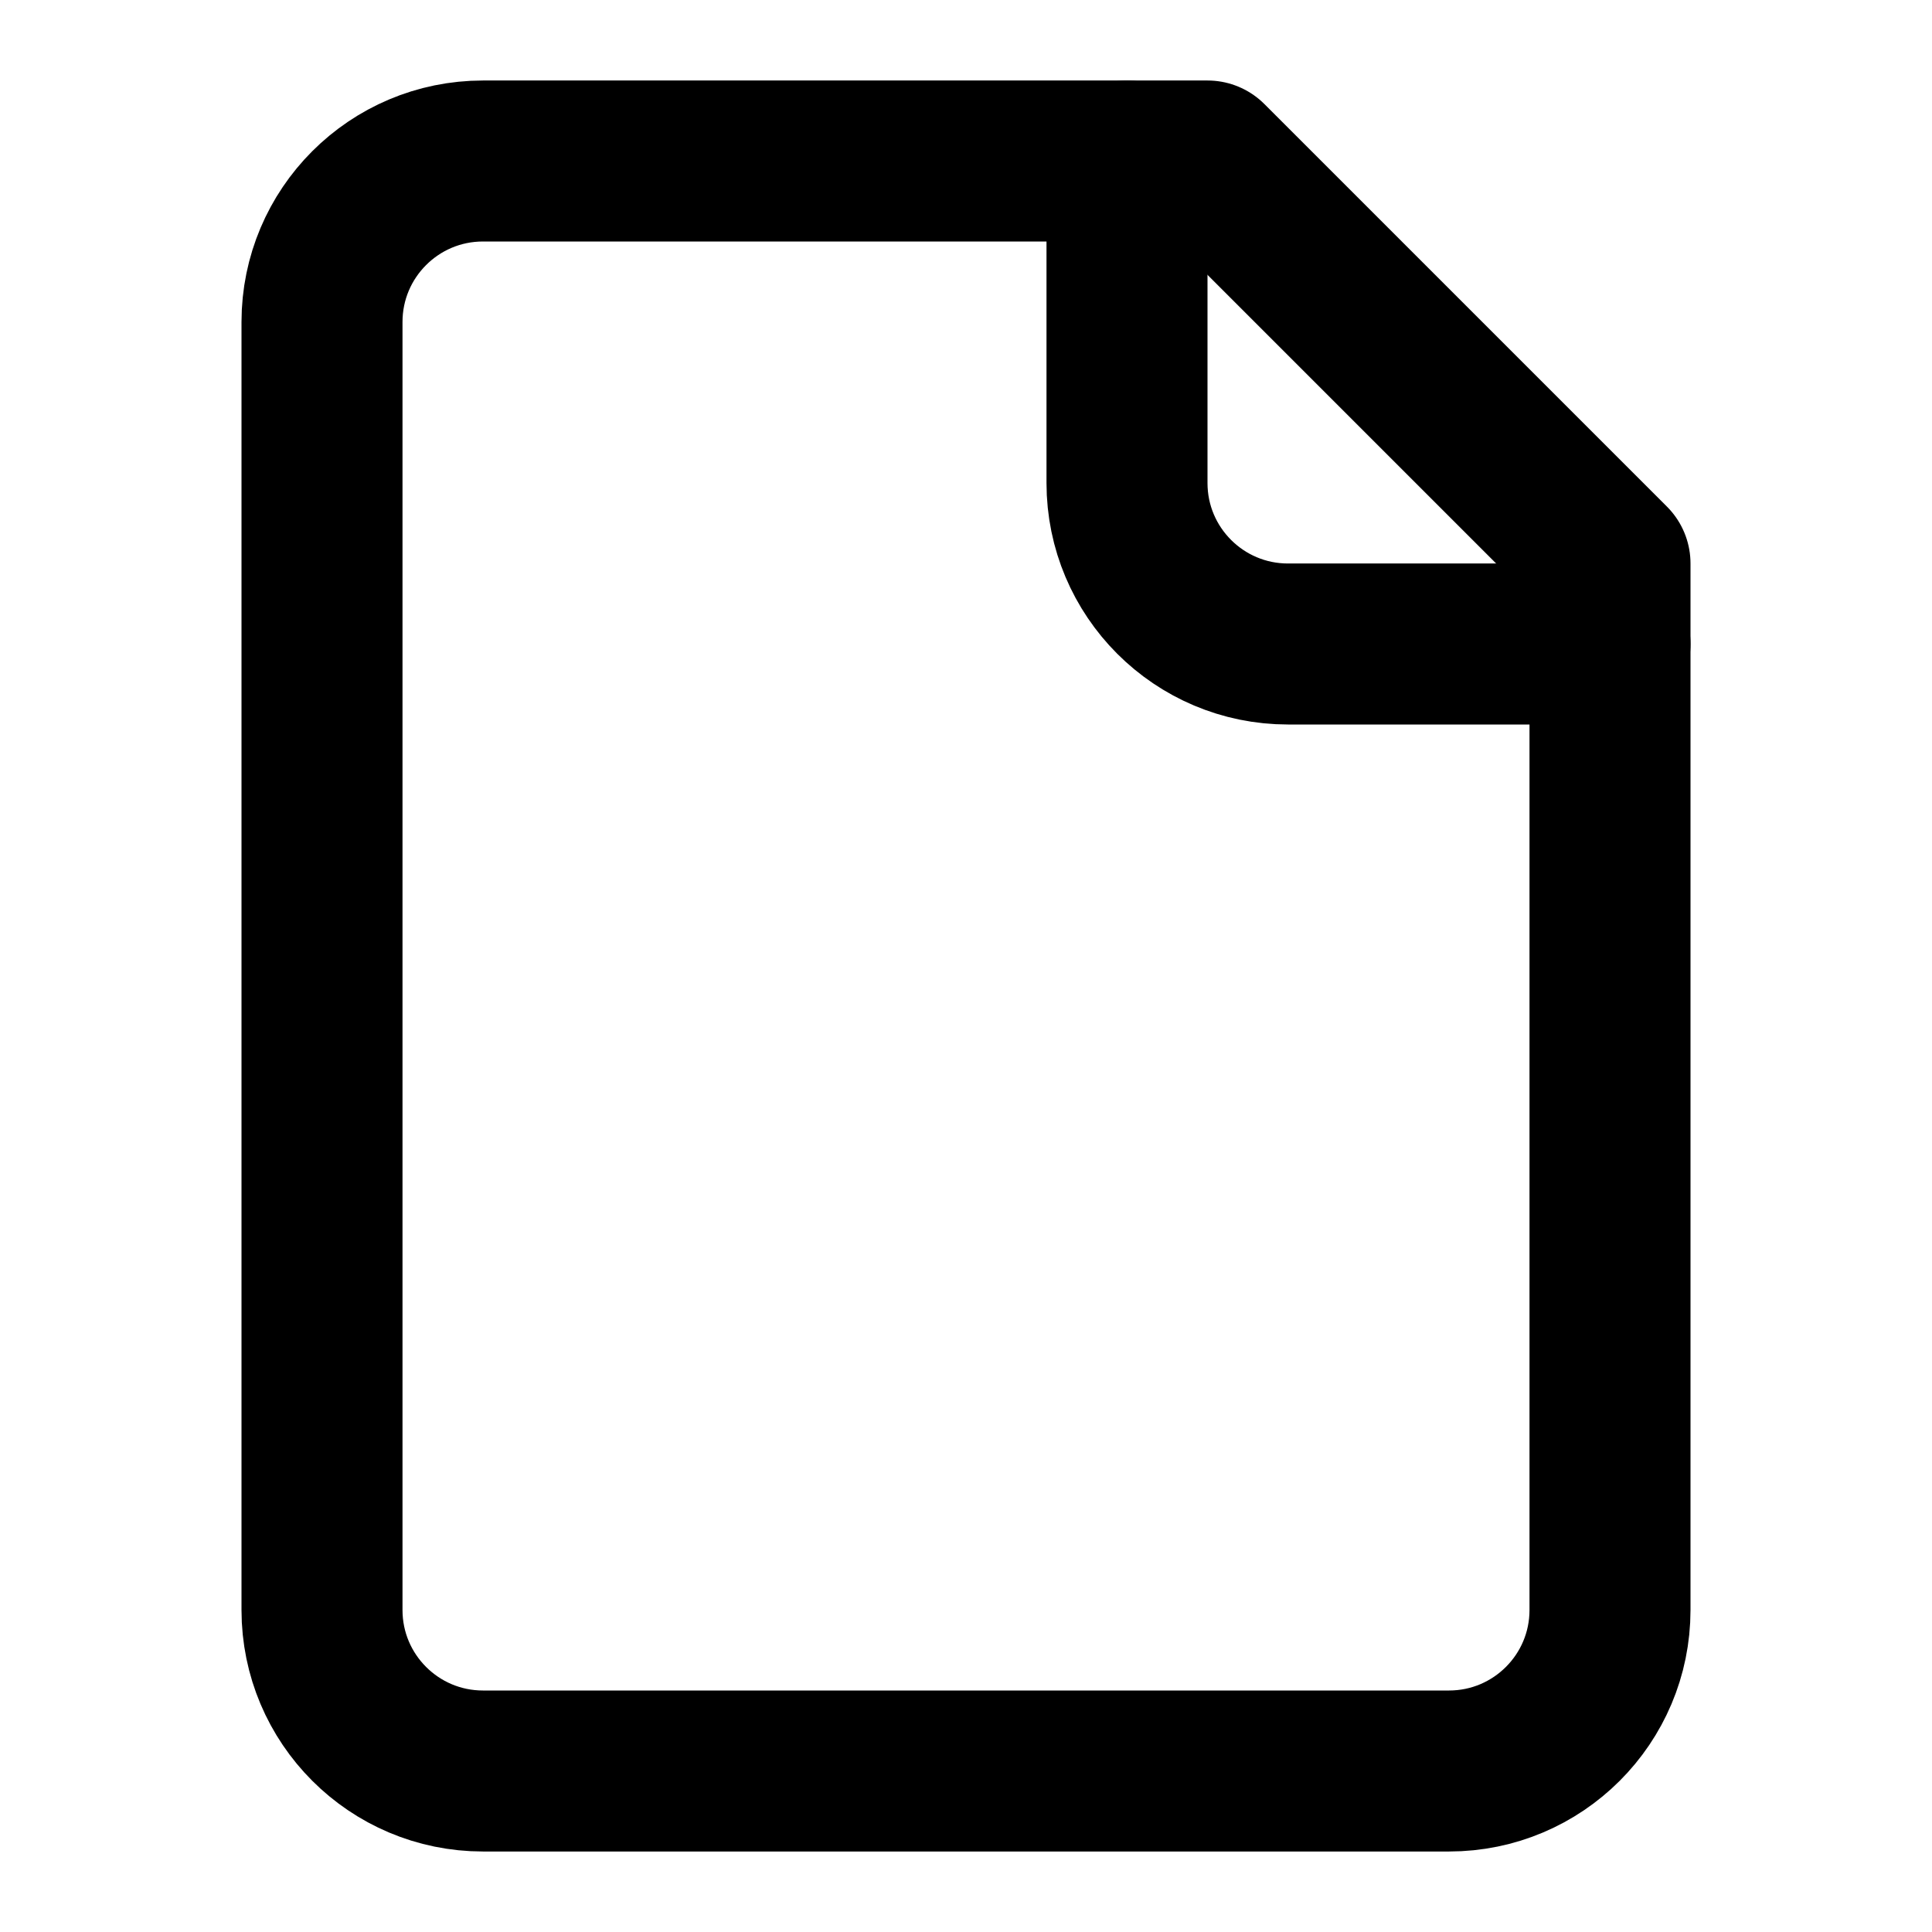
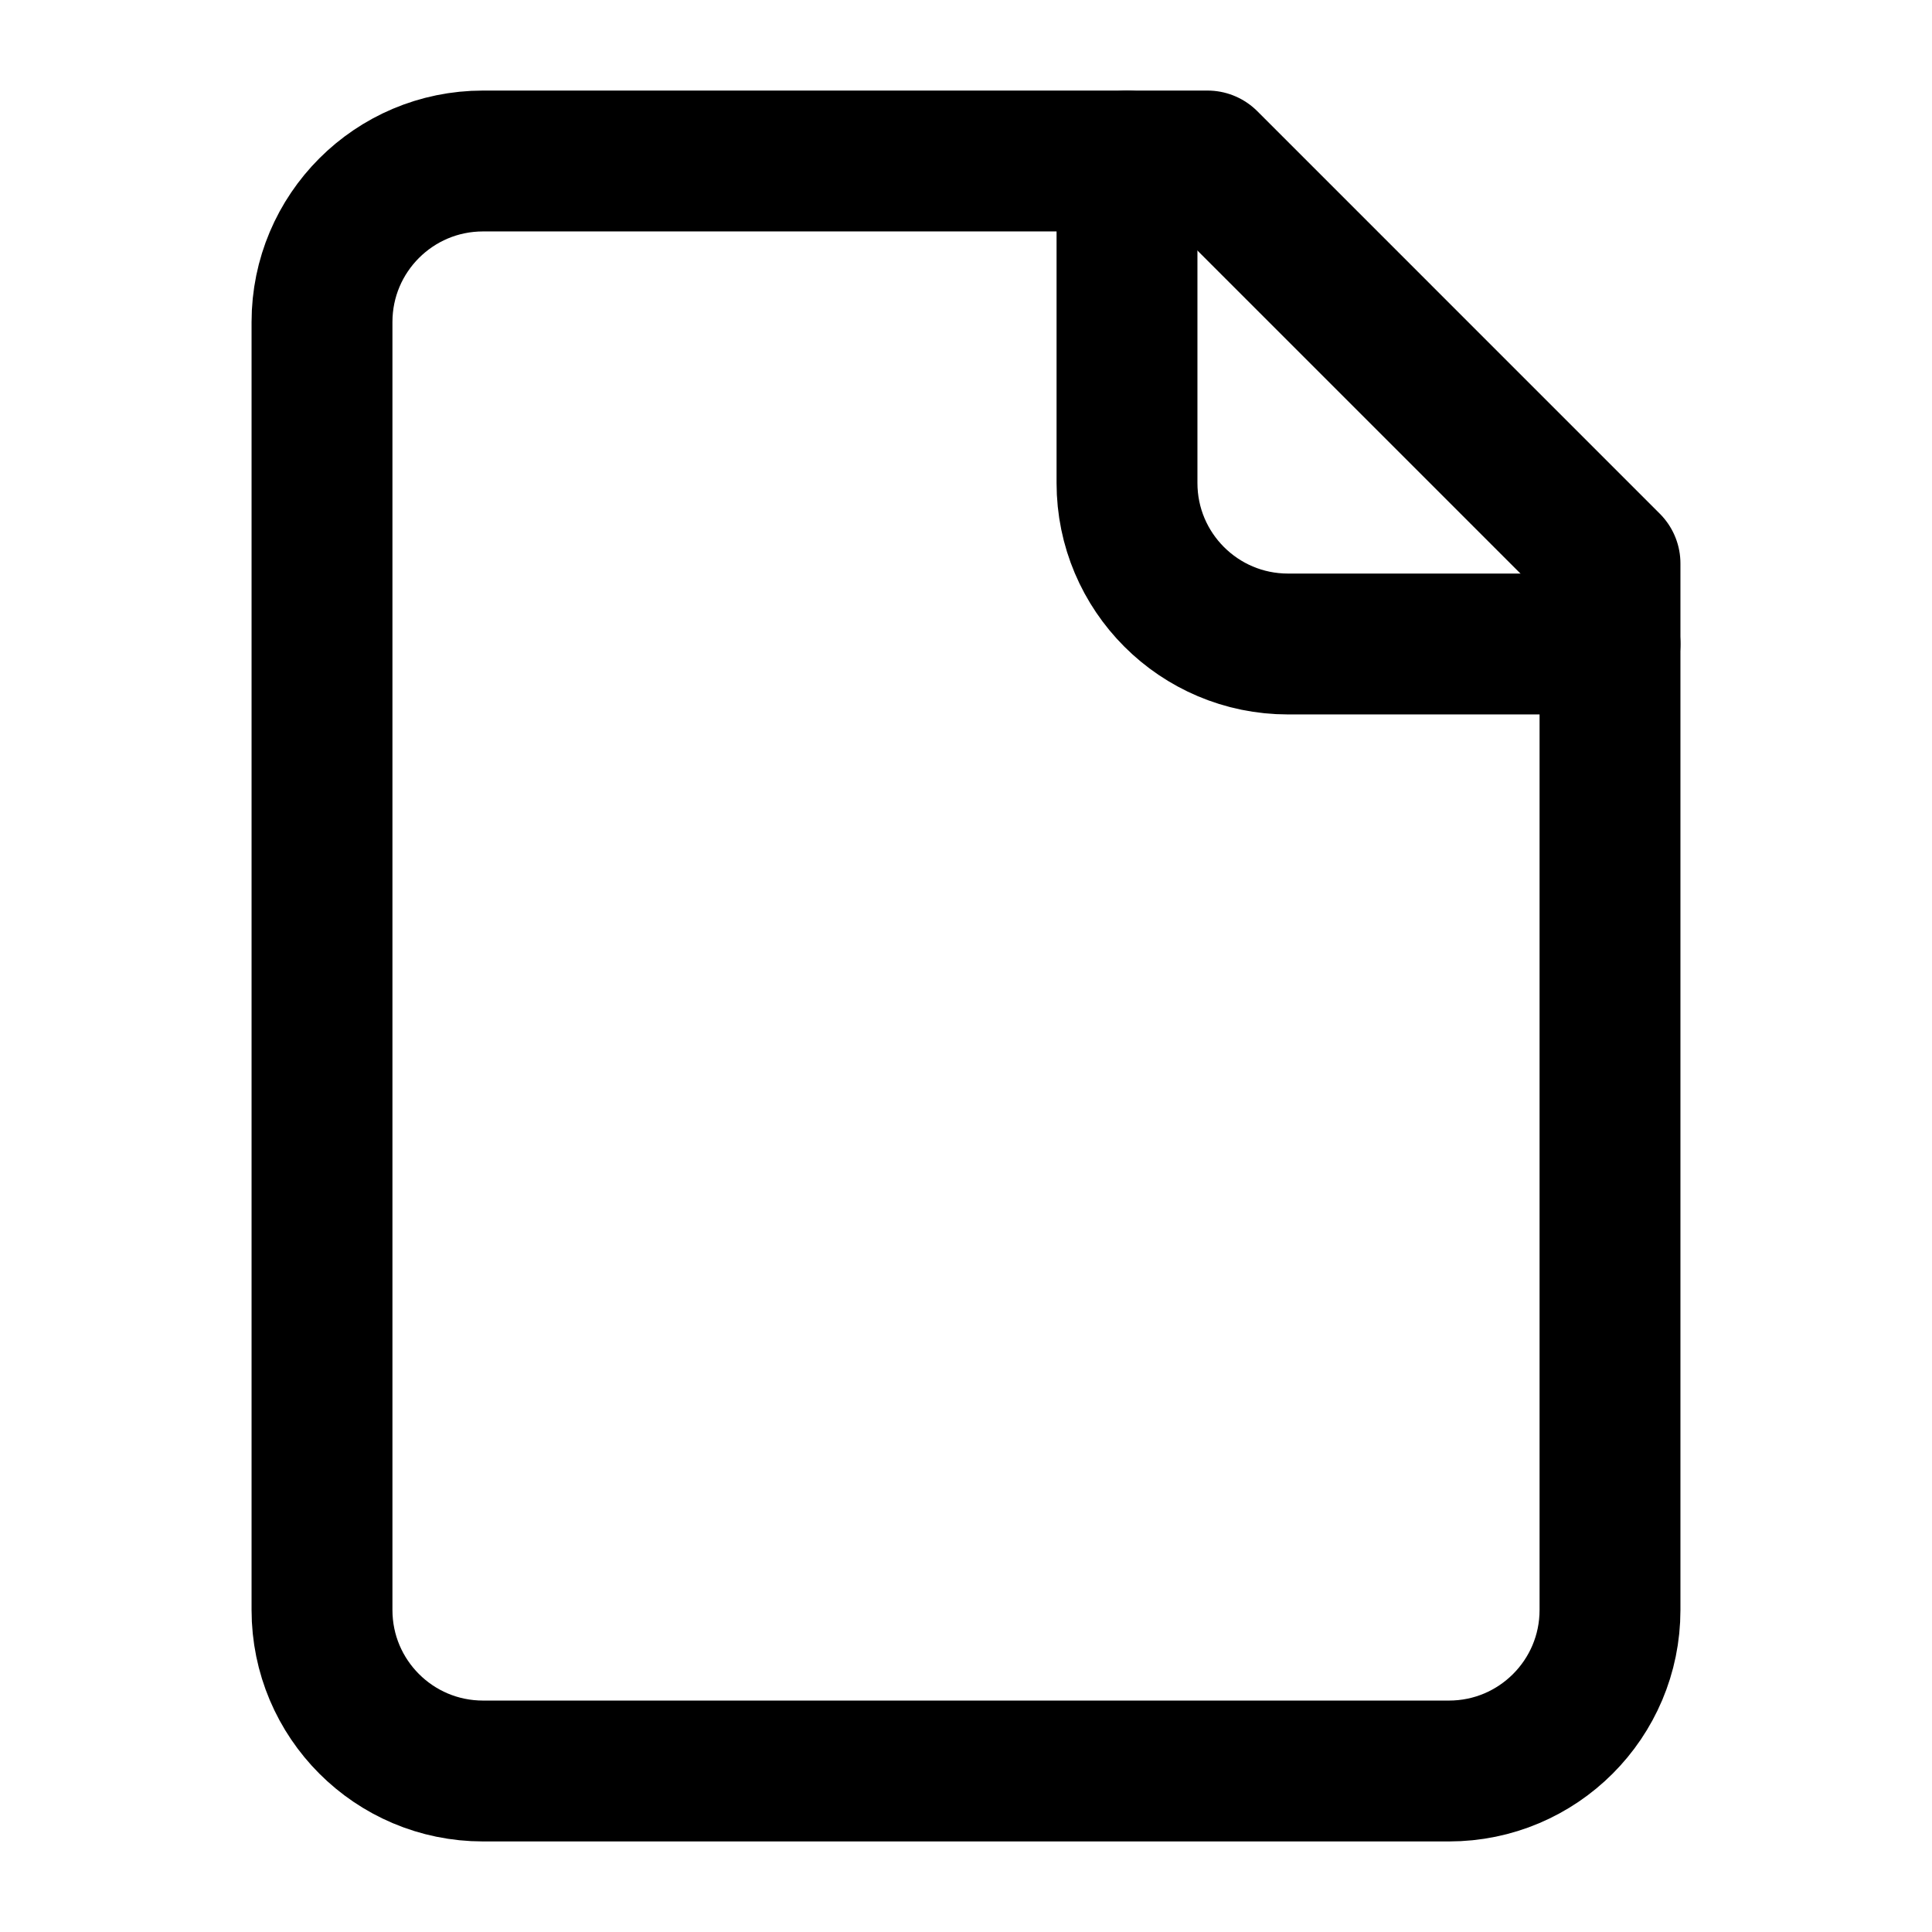
- <svg xmlns="http://www.w3.org/2000/svg" width="24" height="24" viewBox="0 0 24 24" fill="none" stroke="#000" stroke-width="2" stroke-linecap="round" stroke-linejoin="round">
+ <svg xmlns="http://www.w3.org/2000/svg" width="24" height="24" viewBox="0 0 24 24" fill="none" stroke="#000" stroke-width="1.75" stroke-linecap="round" stroke-linejoin="round">
  <path d="M15 2H6a2 2 0 0 0-2 2v16a2 2 0 0 0 2 2h12a2 2 0 0 0 2-2V7Z" />
  <path d="M14 2v4a2 2 0 0 0 2 2h4" />
</svg>
